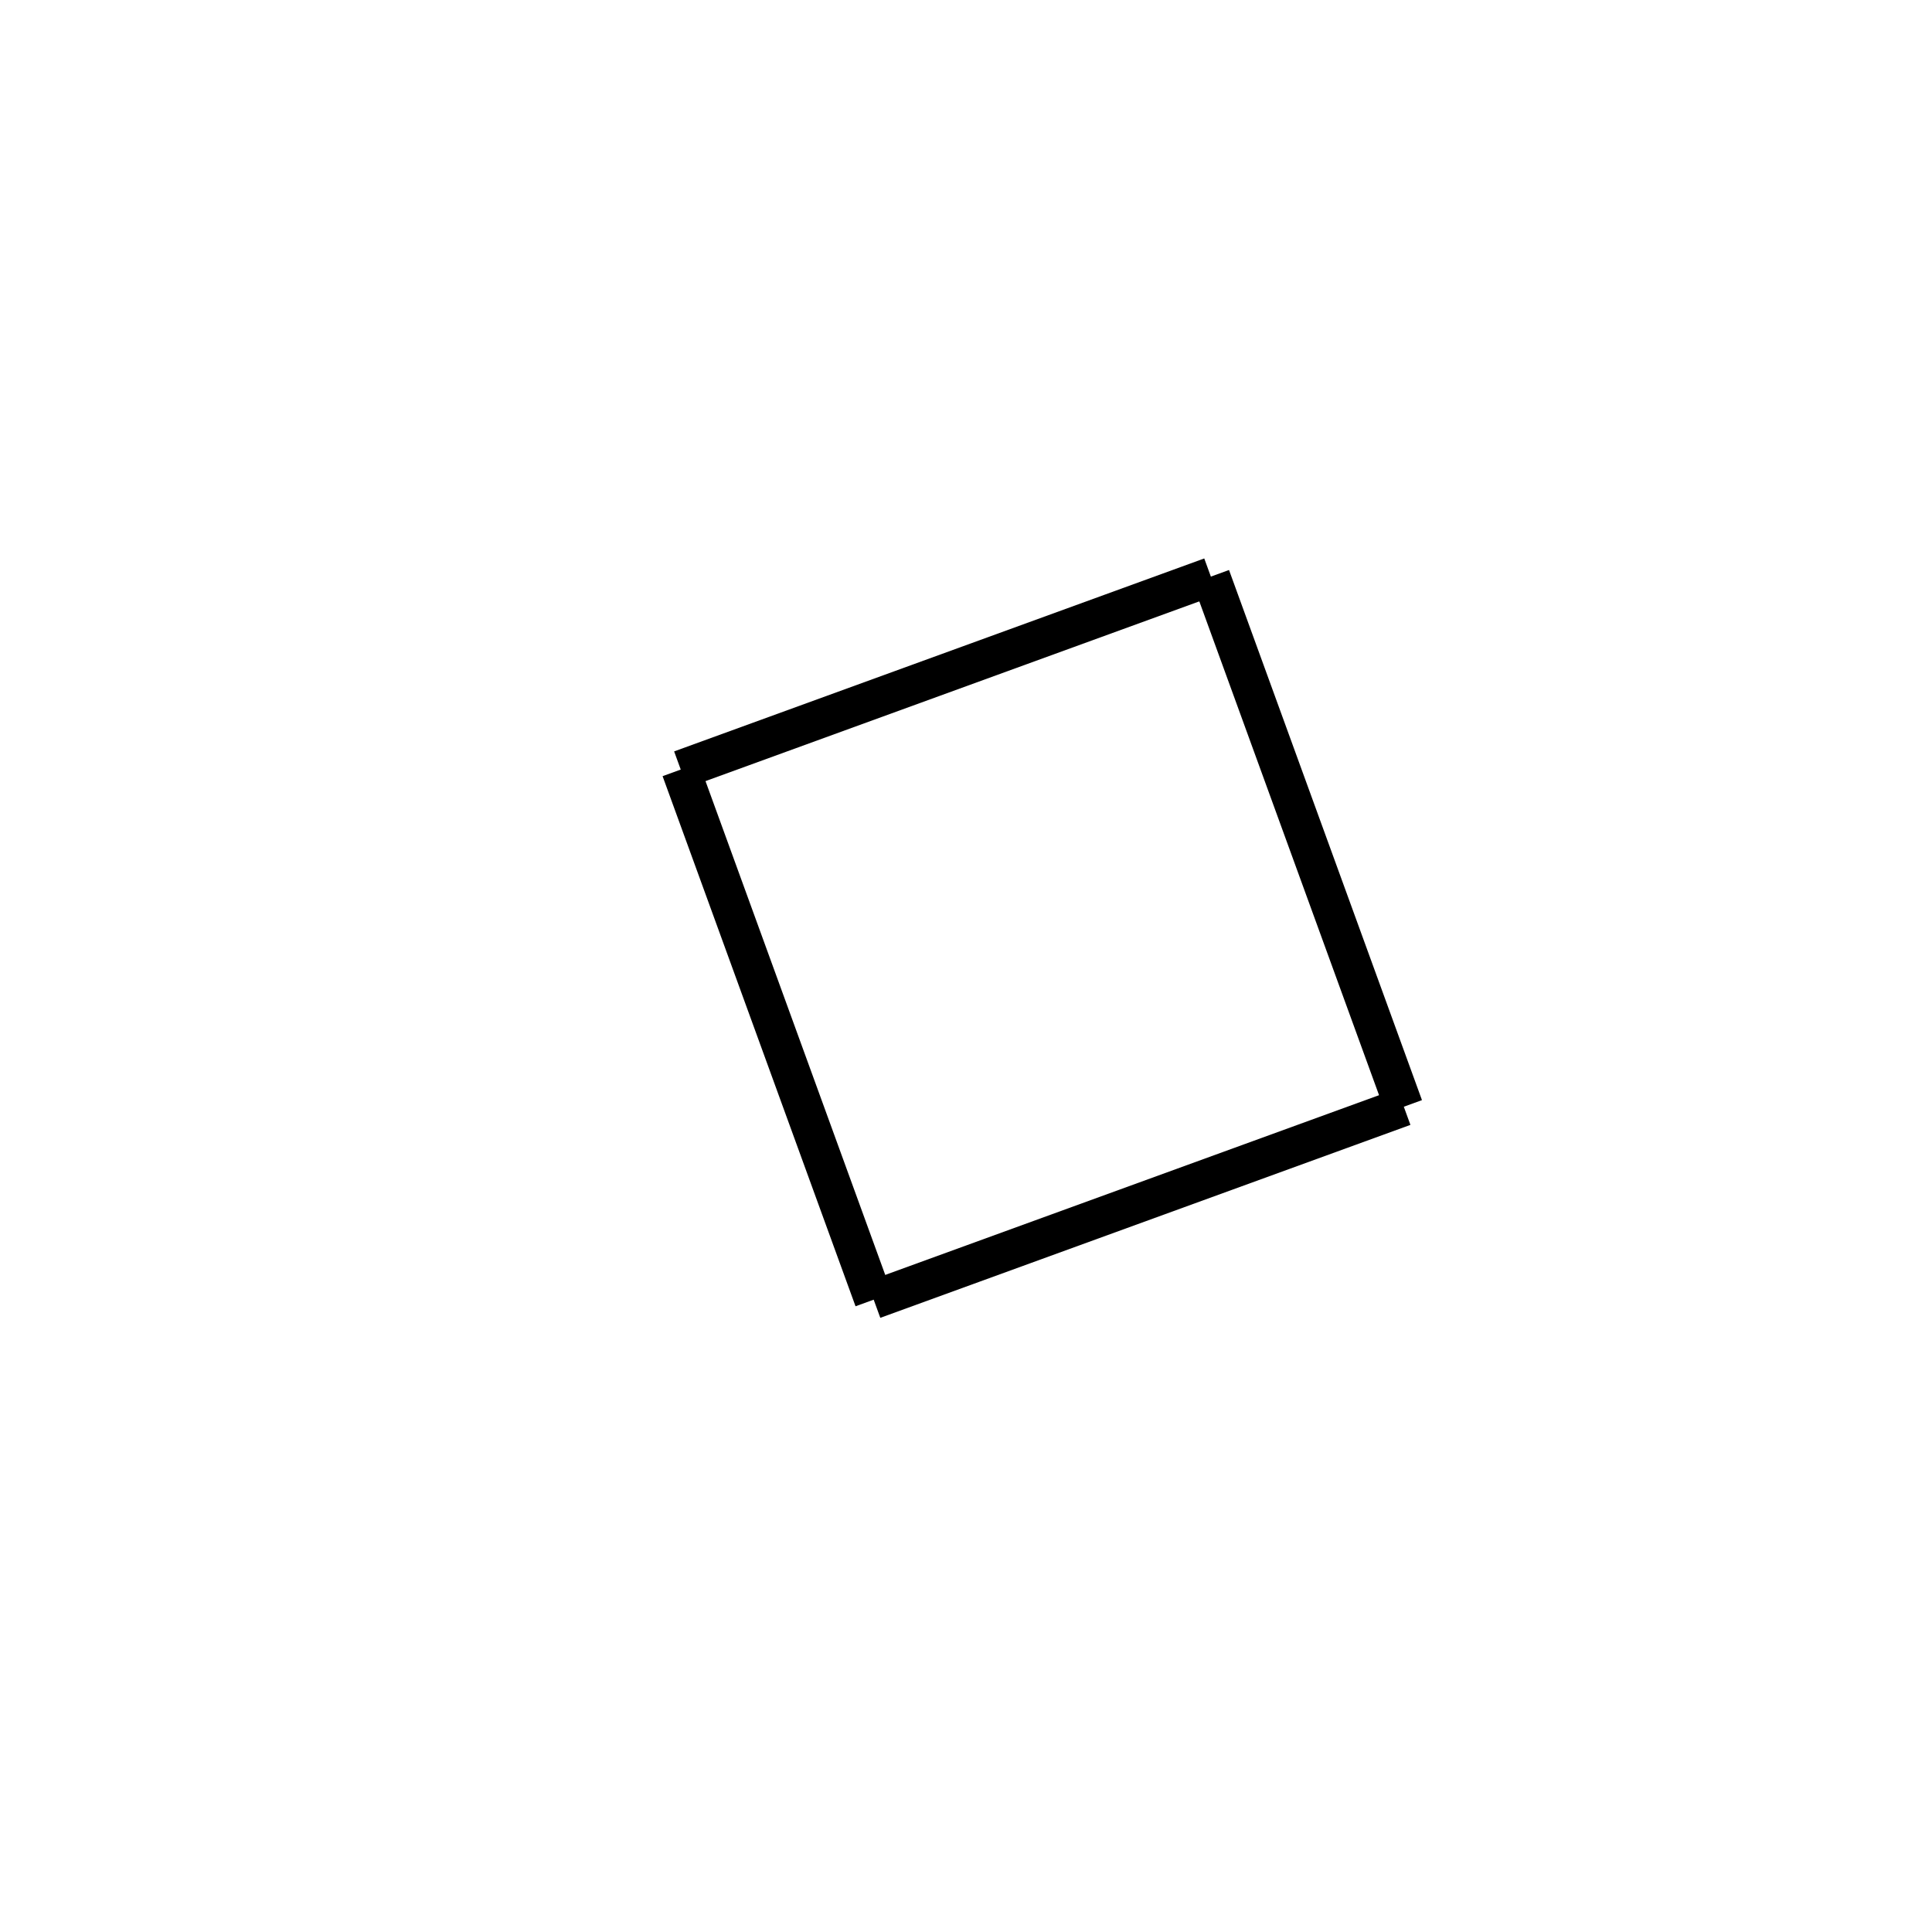
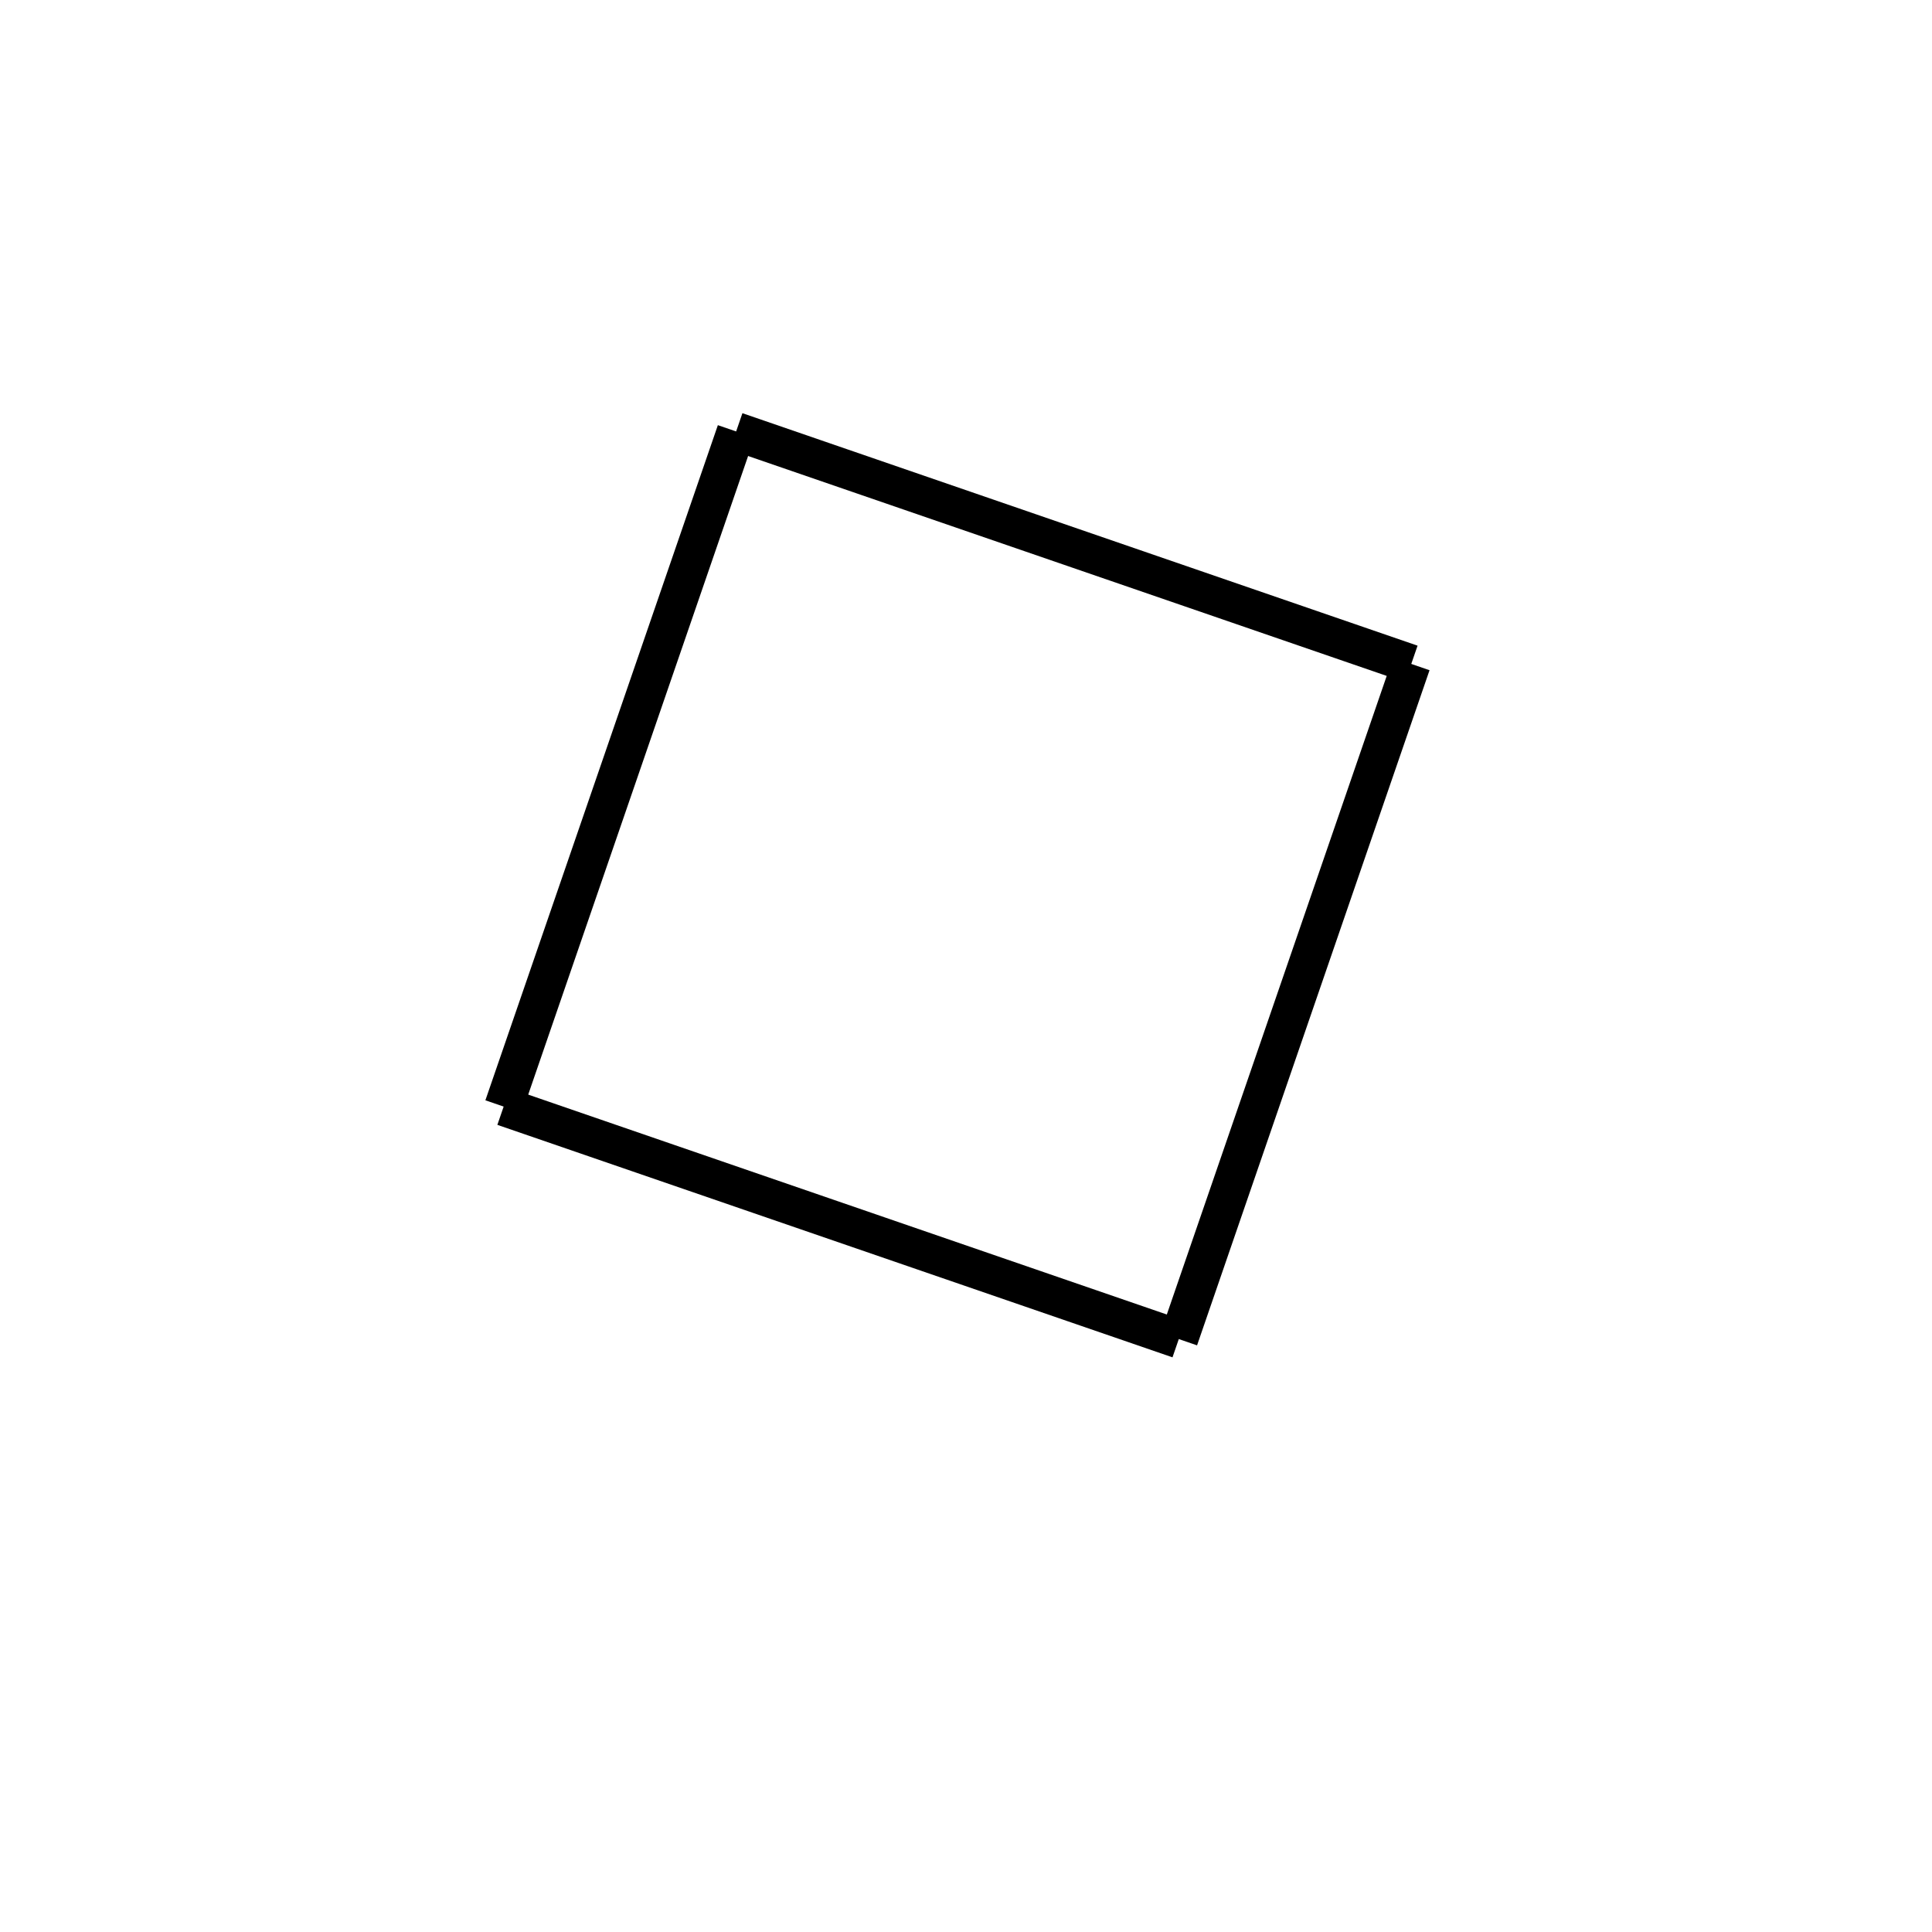
<svg xmlns="http://www.w3.org/2000/svg" height="100" width="100">
-   <line x1="35.235" y1="39.832" x2="62.674" y2="29.845" stroke-width="2" stroke="black" />
-   <line x1="62.674" y1="29.845" x2="72.661" y2="57.284" stroke-width="2" stroke="black" />
-   <line x1="45.222" y1="67.271" x2="72.661" y2="57.284" stroke-width="2" stroke="black" />
-   <line x1="35.235" y1="39.832" x2="45.222" y2="67.271" stroke-width="2" stroke="black" />
+   <line x1="38.102" y1="22.332" x2="73.047" y2="34.365" stroke-width="2" stroke="black" />
+   <line x1="73.047" y1="34.365" x2="61.014" y2="69.31" stroke-width="2" stroke="black" />
+   <line x1="26.069" y1="57.277" x2="61.014" y2="69.31" stroke-width="2" stroke="black" />
+   <line x1="38.102" y1="22.332" x2="26.069" y2="57.277" stroke-width="2" stroke="black" />
</svg>
